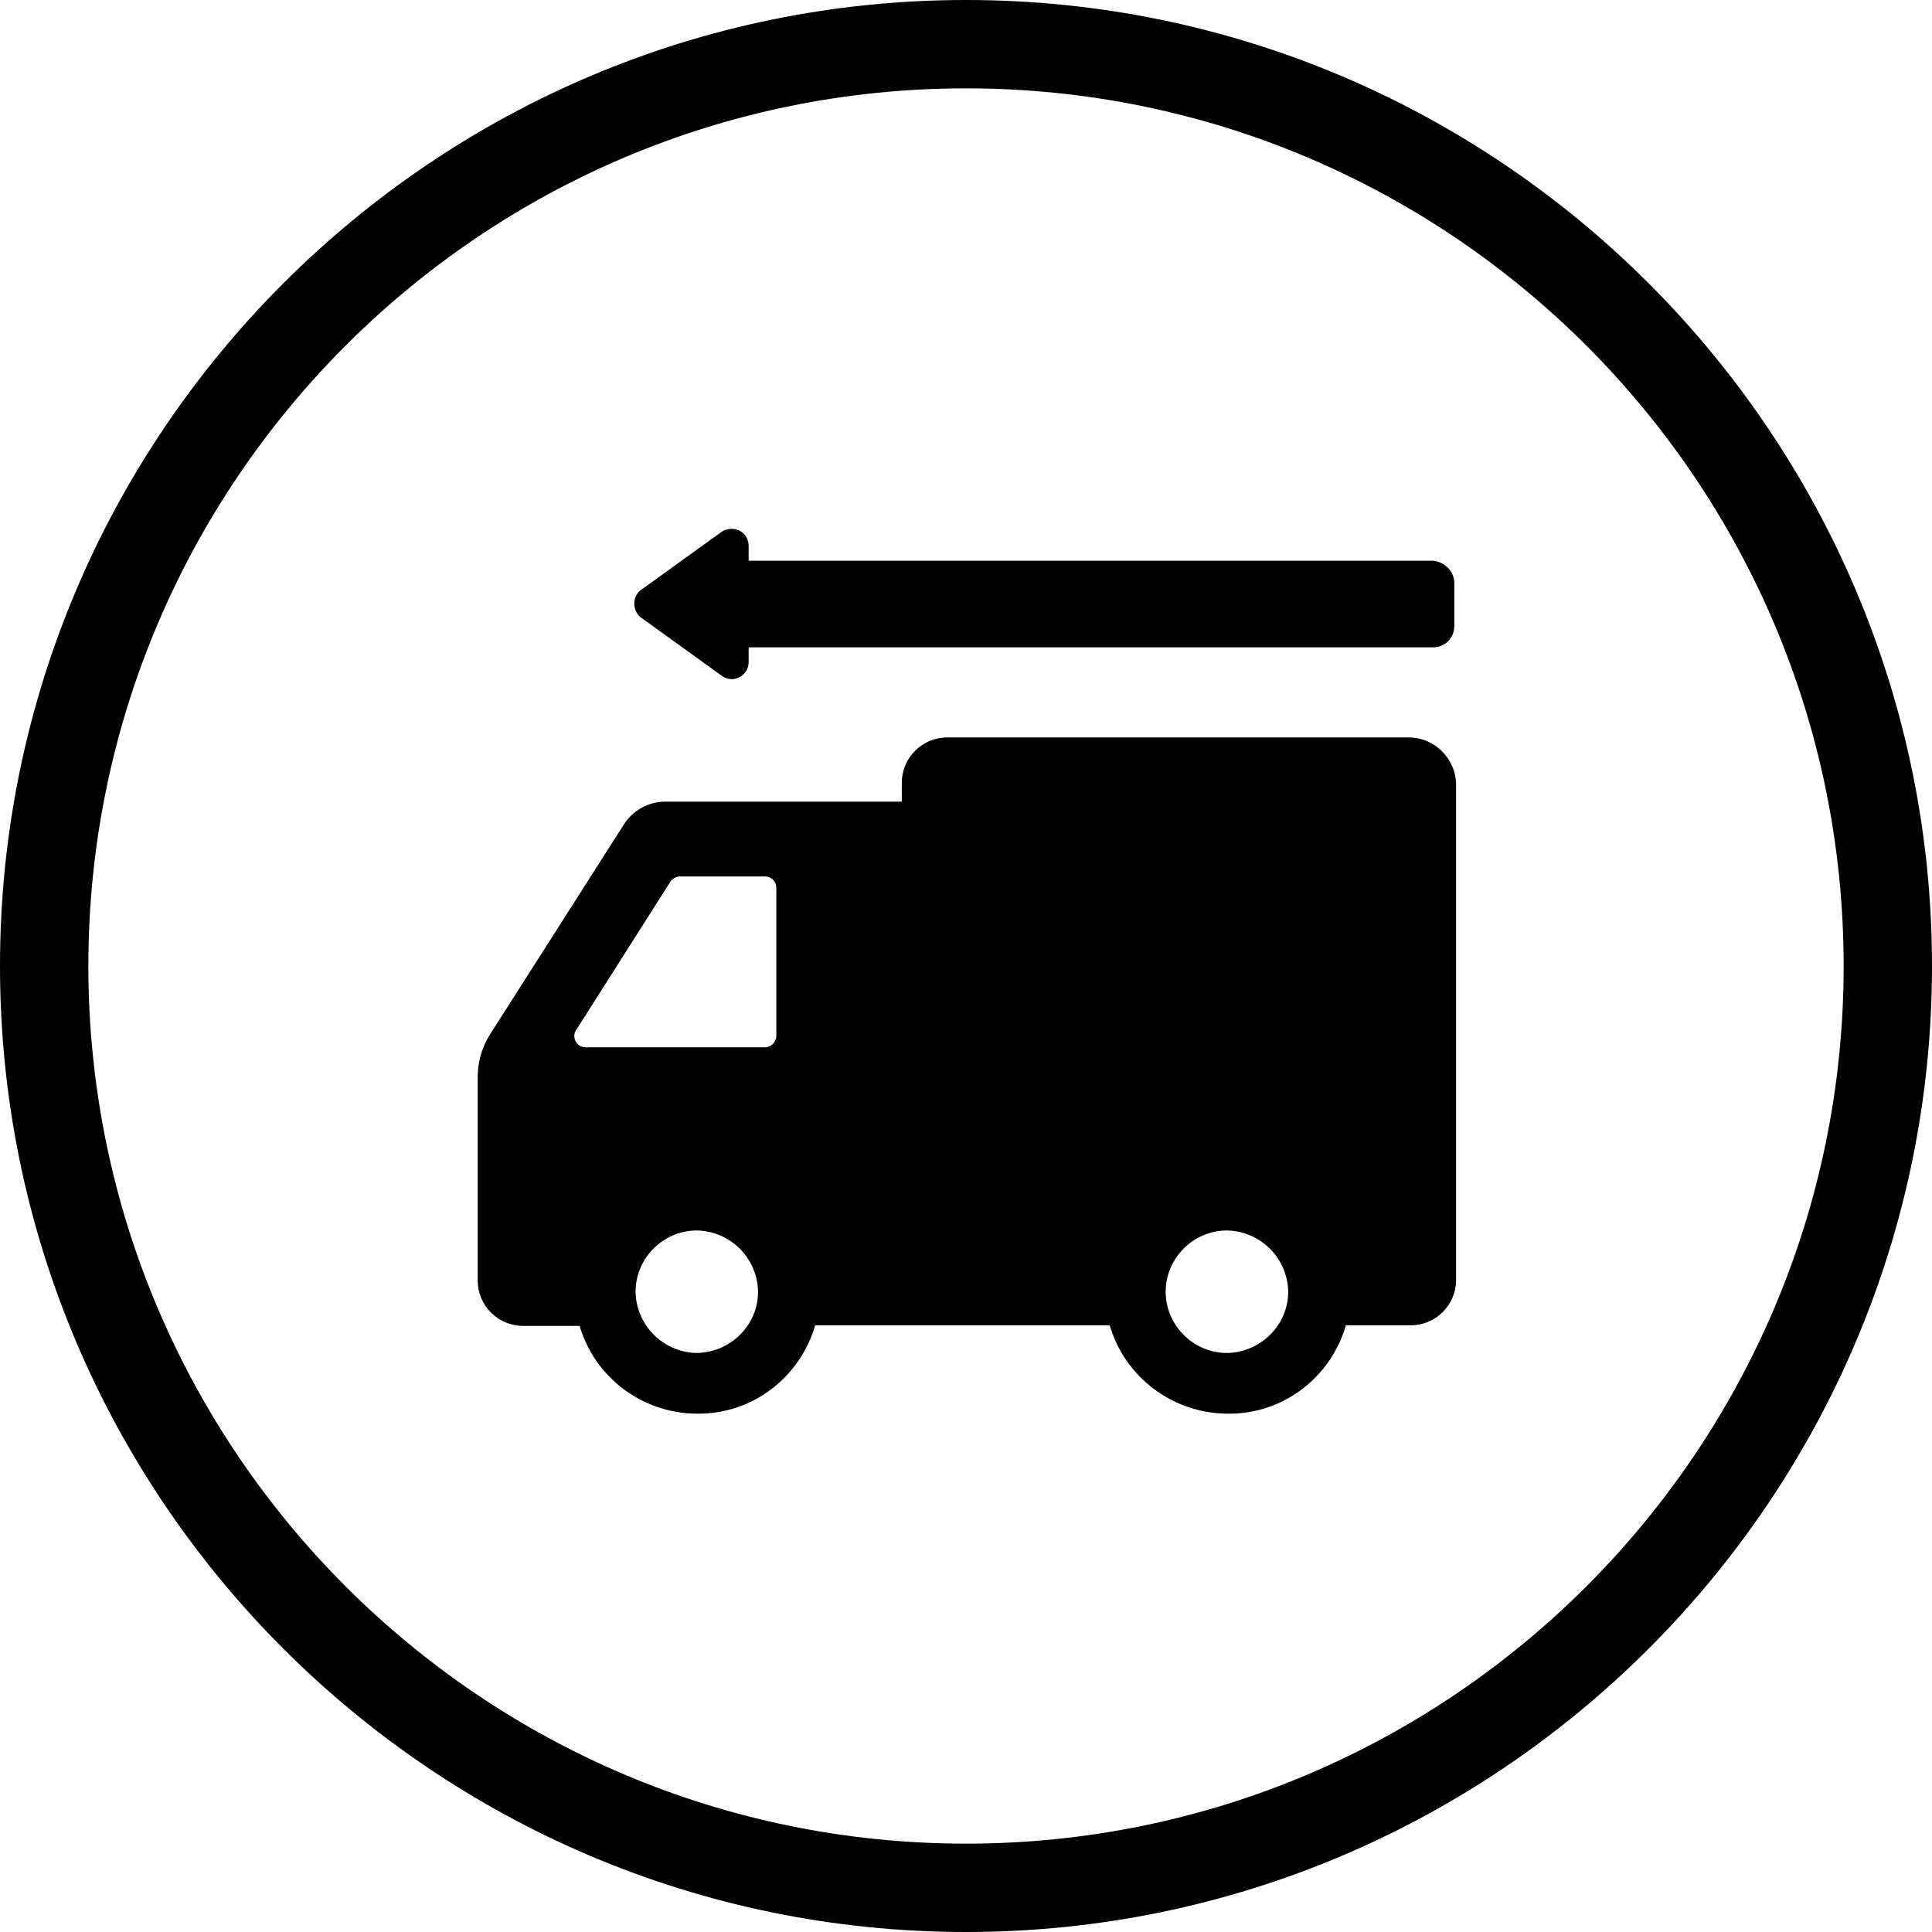
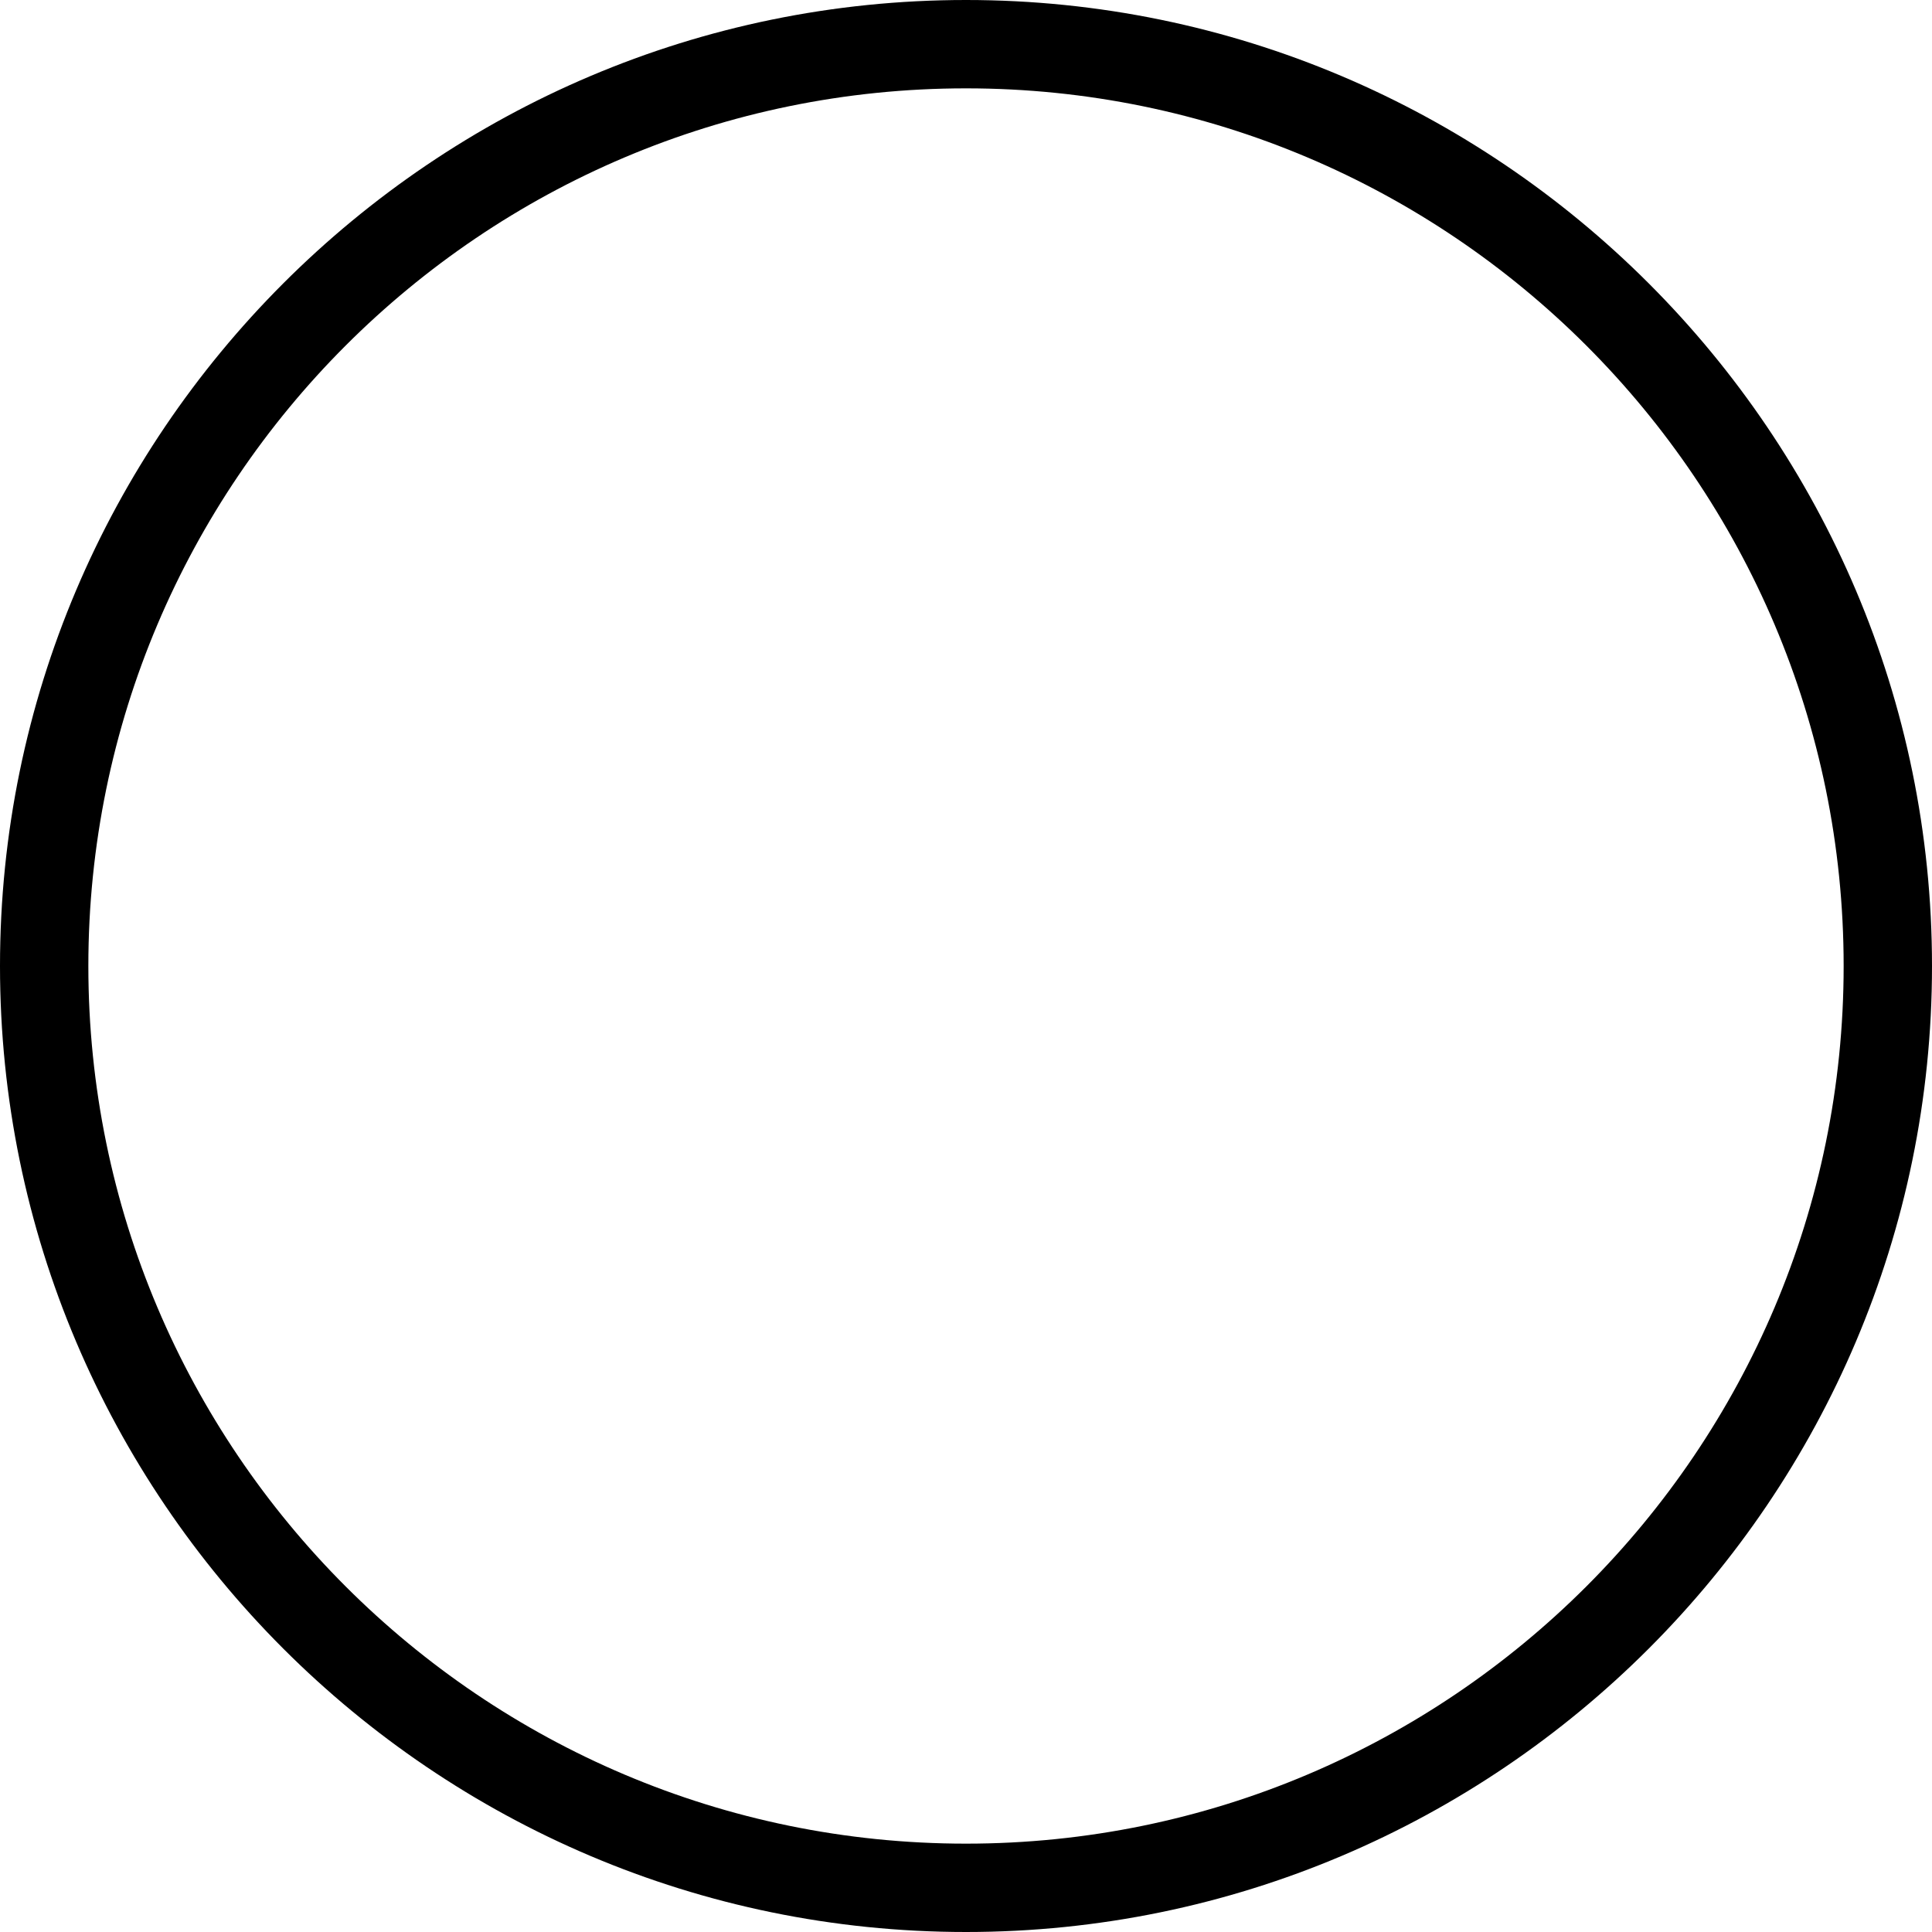
<svg xmlns="http://www.w3.org/2000/svg" version="1.1" id="Layer_1" x="0px" y="0px" viewBox="0 0 328 328" style="enable-background:new 0 0 328 328;" xml:space="preserve">
  <style type="text/css">
	.st0{display:none;}
	.st1{display:inline;}
	.st2{display:none;fill:none;}
</style>
  <path d="M164,328C73.6,328,0,254.4,0,164S73.6,0,164,0s164,73.6,164,164S254.4,328,164,328z M164,15C81.8,15,15,81.8,15,164  s66.8,149,149,149s149-66.8,149-149S246.2,15,164,15z" />
  <path class="st0" d="M228.3,166.8c24.6,4.6,40.1,12.8,40.1,21.9c0,14.6-47.4,27.4-104.9,27.4s-104-12.8-104-27.4  c0-9.1,15.5-17.3,40.1-21.9L107,123c1.8-11.9,9.1-21,20.1-21h73c11.9,0,19.2,9.1,21,21L228.3,166.8z" />
  <g class="st0">
    <g class="st1">
      <path d="M132.4,96.4h-20.6l-18.7,20.1c-2.7,3.3-4.1,7.4-4.1,11.6v23.2h66.3V128c0-4.2-1.5-8.3-4.1-11.6L132.4,96.4z" />
      <path d="M89,226.6c0,10.1,8.2,18.3,18.3,18.3H137c10.1,0,18.3-8.2,18.3-18.3v-29.7H89V226.6z" />
      <rect x="91.3" y="160.4" width="61.7" height="9.1" />
      <rect x="91.3" y="178.6" width="61.7" height="9.1" />
      <rect x="111.9" y="78.1" width="20.6" height="11.4" />
      <rect x="185" y="105.5" width="20.6" height="11.4" />
      <path d="M243.6,152.7l-23.6-23.6c-3.4-3.4-8.1-5.4-12.9-5.4H185c-7.6,0-13.7,6.1-13.7,13.7v89.1c0,10.1,7.5,18.3,17.6,18.3h41.9    c10.1,0,18.3-8.2,18.3-18.3v-61C249,160.8,247.1,156.1,243.6,152.7z M233.9,168.2c-0.9,0.9-2.1,1.3-3.2,1.3    c-1.2,0-2.3-0.4-3.2-1.3l-20.6-20.6c-1.8-1.8-1.8-4.7,0-6.5c1.8-1.8,4.7-1.8,6.5,0l20.6,20.6C235.7,163.5,235.7,166.4,233.9,168.2    z" />
    </g>
  </g>
  <g class="st0">
    <polygon class="st1" points="196.2,203.2 164,183.9 131.8,203.2 103.5,186.3 103.5,216.1 164,252.4 224.5,216.1 224.5,186.3  " />
    <polygon class="st1" points="220.8,141 192.5,124.1 164,106.9 135.5,124.1 107.2,141 135.5,158.2 164,175.4 192.5,158.2  " />
    <polygon class="st1" points="131.8,194.4 156.7,179.7 99.9,145.6 75,160.3  " />
    <polygon class="st1" points="253,160.3 228.1,145.6 171.3,179.7 196.2,194.4  " />
    <polygon class="st1" points="99.9,136.8 156.7,102.7 131.8,87.6 75,122  " />
    <polygon class="st1" points="228.1,136.8 253,122 196.2,87.6 171.3,102.7  " />
  </g>
  <path class="st0" d="M164,73c-50.9,0-92,41.1-92,92s41.1,92,92,92s92-41.1,92-92S214.9,73,164,73z M150.9,150.7  c7.2-7.2,18.8-7.2,26,0c4.9,4.9,6.3,11.9,4.7,18l40.9,53.6l-53.6-40.9c-6.1,1.6-13.1,0.2-18-4.7  C143.8,169.5,143.8,157.8,150.9,150.7z" />
-   <path d="M239.2,125.2h-78.4c-4.3,0-7.7,3.5-7.7,7.7l0,0v3.2h-40.2c-2.8,0-5.5,1.5-7,3.9l-22.7,35.6c-1.4,2.2-2.1,4.7-2.1,7.3v34.5  c0,4.2,3.4,7.7,7.7,7.7c0,0,0,0,0,0h9.6c2.6,8.8,10.7,14.9,20,14.9c9.3,0.1,17.4-6.1,20-15h50c2.6,8.9,10.8,15,20.1,15  c9.3,0.1,17.4-6.1,20-15h11c4.2,0,7.7-3.4,7.7-7.7c0,0,0,0,0,0v-84.4C247,128.7,243.5,125.2,239.2,125.2  C239.2,125.2,239.2,125.2,239.2,125.2z M118.3,229.7c-5.7-0.1-10.3-4.7-10.4-10.4c0-5.7,4.7-10.4,10.4-10.4  c5.7,0.1,10.3,4.7,10.4,10.4C128.7,225,124,229.6,118.3,229.7z M131.8,175.9c0,1-0.9,1.9-1.9,1.9H99.4c-1.1,0-1.9-0.9-1.9-1.9  c0-0.4,0.1-0.7,0.3-1l16-25.2c0.3-0.5,1-0.9,1.6-0.9h14.5c1.1,0,1.9,0.9,1.9,1.9V175.9z M208.3,229.7c-5.7,0-10.4-4.7-10.4-10.4  c0-5.7,4.7-10.4,10.4-10.4c5.7,0.1,10.3,4.7,10.4,10.4C218.7,225,214,229.6,208.3,229.7z M246.9,99v7.3c0,2-1.6,3.6-3.6,3.6l0,0  H127.1v2.5c0,1.6-1.3,2.9-2.9,2.9c-0.6,0-1.2-0.2-1.7-0.6l-13.6-9.8c-1.3-0.9-1.6-2.8-0.7-4.1c0.2-0.3,0.4-0.5,0.7-0.7l13.6-9.8  c1.3-0.9,3.2-0.6,4.1,0.7c0.3,0.5,0.5,1.1,0.5,1.7v2.5h116.2C245.3,95.4,246.9,97,246.9,99z" />
+   <path class="st0" d="M239.2,125.2h-78.4c-4.3,0-7.7,3.5-7.7,7.7l0,0v3.2h-40.2c-2.8,0-5.5,1.5-7,3.9l-22.7,35.6  c-1.4,2.2-2.1,4.7-2.1,7.3v34.5c0,4.2,3.4,7.7,7.7,7.7c0,0,0,0,0,0h9.6c2.6,8.8,10.7,14.9,20,14.9c9.3,0.1,17.4-6.1,20-15h50  c2.6,8.9,10.8,15,20.1,15c9.3,0.1,17.4-6.1,20-15h11c4.2,0,7.7-3.4,7.7-7.7c0,0,0,0,0,0v-84.4C247,128.7,243.5,125.2,239.2,125.2  C239.2,125.2,239.2,125.2,239.2,125.2z M118.3,229.7c-5.7-0.1-10.3-4.7-10.4-10.4c0-5.7,4.7-10.4,10.4-10.4  c5.7,0.1,10.3,4.7,10.4,10.4C128.7,225,124,229.6,118.3,229.7z M131.8,175.9c0,1-0.9,1.9-1.9,1.9H99.4c-1.1,0-1.9-0.9-1.9-1.9  c0-0.4,0.1-0.7,0.3-1l16-25.2c0.3-0.5,1-0.9,1.6-0.9h14.5c1.1,0,1.9,0.9,1.9,1.9V175.9z M208.3,229.7c-5.7,0-10.4-4.7-10.4-10.4  c0-5.7,4.7-10.4,10.4-10.4c5.7,0.1,10.3,4.7,10.4,10.4C218.7,225,214,229.6,208.3,229.7z M246.9,99v7.3c0,2-1.6,3.6-3.6,3.6l0,0  H127.1v2.5c0,1.6-1.3,2.9-2.9,2.9c-0.6,0-1.2-0.2-1.7-0.6l-13.6-9.8c-1.3-0.9-1.6-2.8-0.7-4.1c0.2-0.3,0.4-0.5,0.7-0.7l13.6-9.8  c1.3-0.9,3.2-0.6,4.1,0.7c0.3,0.5,0.5,1.1,0.5,1.7v2.5h116.2C245.3,95.4,246.9,97,246.9,99z" />
  <path class="st0" d="M159.4,151.8H90.9v30.5h68.5V151.8z M207.5,191.6v30.5H276v-30.5H207.5z M168.6,182.3h68.5v-30.5h-68.5V182.3z   M198.2,112h-68.5v30.5h68.5C198.2,142.5,198.2,112,198.2,112z M129.8,222.1h68.5v-30.5h-68.5V222.1z M52,222.1h68.5v-30.5H52V222.1  z" />
  <g class="st0">
    <path class="st1" d="M252,188h-46c-1.1,0-2,0.9-2,2v26c0,1.1-0.9,2-2,2h-76c-1.1,0-2-0.9-2-2v-26c0-1.1-0.9-2-2-2H76   c-1.1,0-2,0.9-2,2v56c0,1.1,0.9,2,2,2h176c1.1,0,2-0.9,2-2v-56C254,188.9,253.1,188,252,188z" />
    <path class="st1" d="M197.1,168.9c0.7,0.1,3-0.3,3.5-1.3l7.2-14c0.5-1,0.1-2.2-0.9-2.7L201,148c-1-0.5-1.9,0-2.1,1.1l-2.8,17.6   C195.9,167.8,196.4,168.8,197.1,168.9z" />
    <path class="st1" d="M205.1,177.9l2.2,1.6c0.9,0.7,2.4,0.8,3.4,0.3l19.1-9.4c1-0.5,1.4-1.7,0.8-2.6l-5.4-9.7   c-0.5-1-1.6-1.1-2.4-0.3l-17.8,17.6C204.2,176,204.2,177.2,205.1,177.9z" />
    <path class="st1" d="M102.7,164.8l20.6,11.5c1,0.5,2,0.3,2.4-0.6c0.3-0.9,0.7-3.9,0-4.8l-15.1-18.1c-0.7-0.8-1.8-0.8-2.4,0.1   l-6.2,9.3C101.5,163.1,101.8,164.3,102.7,164.8z" />
    <path class="st1" d="M132.1,164.9c0.4,1,2.2,1.6,2.7,1.5c0.6-0.1,1-1.1,1-2.2l-0.3-10.9c0-1.1-0.9-1.7-1.9-1.3l-3.6,1.3   c-1,0.4-1.6,1.5-1.2,2.6L132.1,164.9z" />
    <path class="st1" d="M176.7,206.3c-0.8,0.8-0.5,1.4,0.6,1.4h4.1c1.1,0,2-0.9,2-2v-4.1c0-1.1-0.6-1.4-1.4-0.6L176.7,206.3z" />
    <path class="st1" d="M146.3,207.7h10.4c1.1,0,2.6-0.6,3.4-1.4l22-22c0.8-0.8,1.4-2.3,1.4-3.4v-13.3c0-1.1-0.6-1.4-1.4-0.6   l-36.3,36.3c-0.8,0.8-1.4,2.1-1.4,2.9C144.3,207,145.2,207.7,146.3,207.7z" />
    <path class="st1" d="M145.7,150.7l36.3-36.3c0.8-0.8,1.4-2.3,1.4-3.4V70c0-1.1-0.9-2-2-2h-35.2c-1.1,0-2,0.9-2,2v80.1   C144.3,151.2,144.9,151.5,145.7,150.7z" />
    <path class="st1" d="M145.7,186.6l36.3-36.3c0.8-0.8,1.4-2.3,1.4-3.4v-15.3c0-1.1-0.6-1.4-1.4-0.6l-36.3,36.3   c-0.8,0.8-1.4,2.3-1.4,3.4V186C144.3,187.1,144.9,187.4,145.7,186.6z" />
  </g>
  <g class="st0">
    <polygon class="st1" points="117.1,233.2 213,233.2 191.8,172 138.2,172  " />
    <path class="st1" d="M194,115V87.2h4.5c4.8,0,8.7-3.8,8.7-8.6c0-4.8-3.9-8.6-8.7-8.6h-67c-4.8,0-8.7,3.8-8.7,8.6s3.9,8.6,8.7,8.6   h5.3V115L94,238.1v0.4c0,4.6,3,8.3,6.1,10.7c3.2,2.5,7.7,3.5,12,3.5h105.7c4.3,0,7.8-1,11-3.5c3.2-2.5,5.1-6.1,5.1-10.7v-0.5   L194,115z M109.1,238.6l42-123.5V87.2h28.6V115l41.7,123.6L109.1,238.6z" />
  </g>
  <rect x="44" y="50" class="st2" width="232" height="232" />
  <path class="st0" d="M229.1,162.4H259v-12.1H135.1H78.6c0,0-10.5,0.5-11.7,4c0,0-0.9,7.7,11,12l57.1,19.9v28.2h0  c0,0-2.6,14.7-11.8,14.7h-9.2v10.6h67.9h0.1h67.9v-10.6h-9.2c-9.2,0-11.8-14.7-11.8-14.7h0C229.1,214.4,229.1,162.4,229.1,162.4z" />
  <polygon class="st0" points="172,106.6 172,85.6 154.9,85.6 154.9,106.6 122.6,106.6 122.6,138.9 204.3,138.9 204.3,106.6 " />
  <polygon class="st0" points="110.7,139.2 74.1,139.2 74.1,131.8 110.7,131.8 " />
  <polygon class="st0" points="111.3,122.4 72.8,102.5 75.5,95.8 114.1,115.6 " />
  <polygon class="st0" points="252,139.2 215.5,139.2 215.5,131.8 252,131.8 " />
  <polygon class="st0" points="216.9,122.4 214.1,115.8 241.4,101.1 244.2,107.8 " />
  <polygon class="st0" points="111.3,103.1 94.9,84.1 99.7,79 116,98 " />
  <g class="st0">
    <path class="st1" d="M140.1,171.6C140.1,171.6,140.1,171.6,140.1,171.6c0-0.2-0.1-0.4-0.1-0.6c0,0,0,0,0,0l-30.8-14   c-0.3,2.5-0.6,5-0.6,7.5c0,13.2,4.6,25.3,12.3,34.9L140.1,171.6z" />
    <path class="st1" d="M164.2,189.9c-0.8,0-1.5,0-2.3-0.1l0,0l-23.9,24c7.9,4.3,16.9,6.7,26.4,6.7c7.4,0,14.4-1.5,20.9-4.1   L164.2,189.9C164.2,189.9,164.2,189.9,164.2,189.9z" />
    <path class="st1" d="M148.6,164.5c0,8.7,7.1,15.9,15.9,15.9c8.7,0,15.9-7.1,15.9-15.9c0-8.7-7.1-15.8-15.9-15.8   C155.7,148.6,148.6,155.7,148.6,164.5z" />
    <path class="st1" d="M149.3,144.1c0.3-0.2,0.6-0.5,0.9-0.7c0,0,0,0,0,0l3-33.7c-15.6,3.2-28.9,12.9-36.8,26.2L149.3,144.1   C149.3,144.1,149.3,144.1,149.3,144.1z" />
    <path class="st1" d="M187.9,174.2C187.9,174.2,187.9,174.2,187.9,174.2L204,204c10.1-10.1,16.4-24.1,16.4-39.5   c0-1.7-0.1-3.4-0.3-5.1L188.7,172C188.5,172.8,188.2,173.5,187.9,174.2z" />
    <path class="st1" d="M178.7,143.4c0.6,0.4,1.2,0.9,1.8,1.4c0,0,0,0,0,0l33.2-6.8c-7.8-14.4-21.6-25-38.1-28.3L178.7,143.4   C178.7,143.4,178.7,143.4,178.7,143.4z" />
    <path class="st1" d="M164.5,268.8c57.5,0,104.3-46.8,104.3-104.3c0-57.5-46.8-104.3-104.3-104.3c-57.5,0-104.3,46.8-104.3,104.3   C60.1,222,106.9,268.8,164.5,268.8z M164.5,99c36.1,0,65.5,29.4,65.5,65.5s-29.4,65.5-65.5,65.5S99,200.6,99,164.5   S128.4,99,164.5,99z" />
  </g>
+   <path class="st0" d="M164,63c-56.3,0-102,45.7-102,102s45.7,102,102,102s102-45.7,102-102S220.3,63,164,63z M222.4,194.4  c-2.7,2.7-7.4,0.8-7.4-3.1v-16.1h-34.5l-17.6,35.2c-1.7,3.5-5.3,5.6-9.1,5.6H113c-5.6,0-10.2-4.6-10.2-10.2  c0-5.6,4.6-10.2,10.2-10.2h34.5l15.3-30.6l-15.3-30.6H113c-5.6,0-10.2-4.6-10.2-10.2S107.4,114,113,114h40.8c3.9,0,7.4,2.2,9.1,5.6  l17.6,35.1H215v-16.1c0-3.9,4.7-5.8,7.4-3.1l22,26.3c1.7,1.7,1.7,4.4,0,6.1L222.4,194.4z" />
+   <g class="st0">
+     <path class="st1" d="M91.3,185.4h58.2v55.7h5.7v-61.5h-25.7V67h82.2v78.1h-40v96h5.1v-90.3h58.8v90.3h9.1c6.9,0,6.9,10.9,0,10.9   H82.1c-6.9,0-6.9-10.9,0-10.9h9.1V185.4z" />
+   </g>
+   <g class="st0">
+     <path class="st1" d="M213.9,170c3,8.6,12.5,13.1,21,10c8.6-3,13.1-12.5,10-21c-3-8.6-12.5-13.1-21-10c-4.7,1.7-8.4,5.4-10,10h-23   v-27.5c0-13.5,9.8-24.9,23.1-27c3.2,8.5,12.8,12.8,21.3,9.6c8.5-3.2,12.8-12.8,9.6-21.3c-3.2-8.5-12.8-12.8-21.3-9.6   c-4.7,1.8-8.3,5.6-9.9,10.4c-19.3,2.3-33.8,18.6-33.8,38v27.5h-33v-11c0-12.1-9.8-22-22-22H92c-12.1,0-22,9.8-22,22v33   c0,12.1,9.8,22,22,22h33c12.1,0,22-9.8,22-22v-11h33v27.5c0.1,19.4,14.6,35.7,33.8,38c2.8,8.6,12.1,13.3,20.7,10.5   c8.6-2.8,13.3-12.1,10.5-20.7c-2.8-8.6-12.1-13.3-20.7-10.5c-4.7,1.5-8.5,5.1-10.3,9.7c-13.3-2.1-23.1-13.6-23.1-27V170H213.9z" />
+   </g>
+   <g class="st0">
+     <path class="st1" d="M220.1,250.5c23.1,0,41.9-18.5,41.9-41.4s-18.8-41.4-41.9-41.4s-41.9,18.5-41.9,41.4S197,250.5,220.1,250.5z    M216.1,182.3c0-2.3,1.8-4.1,4.1-4.1c2.3,0,4.1,1.8,4.1,4.1v20.3c0,1.5,1,2.5,2.5,2.5h14.7c2.3,0,4.1,1.8,4.1,4.1   c0,2.3-1.8,4.1-4.1,4.1h-20.6c-2.8,0-4.8-2.3-4.8-4.8V182.3z" />
+     <path class="st1" d="M200.8,77.5c-1.8,0-3,1.5-3,3.3v36.3c0,1.8,1.5,3.3,3,3.3c1.8,0,3-1.5,3-3.3V81   C203.9,79,202.6,77.5,200.8,77.5z" />
+     <path class="st1" d="M111.5,77.5c-1.8,0-3,1.5-3,3.3v36.3c0,1.8,1.5,3.3,3,3.3c1.8,0,3-1.5,3-3.3V81   C114.6,79,113.3,77.5,111.5,77.5z" />
+     <path class="st1" d="M170.7,209.2c0-26.9,22.3-49,49.5-49c2.3,0,4.8,0.3,7.1,0.5c1.8,0.3,3.3-1,3.3-3v-53.8c0-3-2.3-5.6-5.1-5.6   h-12.7c-1.3,0-2.3,1-2.3,2.5v16c0,5.3-3.6,10.1-8.4,10.7c-5.6,0.5-10.4-4.1-10.4-10.1v-16.7c0-1.3-1-2.5-2.3-2.5h-66.2   c-1.3,0-2.3,1-2.3,2.5v16c0,5.3-3.6,10.1-8.4,10.7c-5.6,0.5-10.4-4.1-10.4-10.1v-16.5c0-1.3-1-2.5-2.3-2.5H87.2   c-2.8,0-5.1,2.5-5.1,5.6v128.9c0,3,2.3,5.6,5.1,5.6H175c2.3,0,3.8-2.5,2.5-4.3C173.2,226.4,170.7,218,170.7,209.2z M194,143.2   c0-0.8,0.5-1.5,1.3-1.5h17.3c0.8,0,1.3,0.5,1.3,1.5v12.9c0,0.8-0.5,1.5-1.3,1.5h-17.3c-0.8,0-1.3-0.5-1.3-1.5V143.2z M118.4,218   c0,0.8-0.5,1.5-1.3,1.5H99.9c-0.8,0-1.3-0.5-1.3-1.5v-12.9c0-0.8,0.5-1.5,1.3-1.5h17.3c0.8,0,1.3,0.5,1.3,1.5V218z M118.4,187.1   c0,0.8-0.5,1.5-1.3,1.5H99.9c-0.8,0-1.3-0.8-1.3-1.5v-12.9c0-0.8,0.5-1.5,1.3-1.5h17.3c0.8,0,1.3,0.5,1.3,1.5V187.1z M118.4,156.1   c0,0.8-0.5,1.5-1.3,1.5H99.9c-0.8,0-1.3-0.5-1.3-1.5v-12.9c0-0.8,0.5-1.5,1.3-1.5h17.3c0.8,0,1.3,0.5,1.3,1.5V156.1z M166.1,218   c0,0.8-0.5,1.5-1.3,1.5h-17.3c-0.8,0-1.3-0.5-1.3-1.5v-12.9c0-0.8,0.5-1.5,1.3-1.5h17.3c0.8,0,1.3,0.5,1.3,1.5V218z M166.1,187.1   c0,0.8-0.5,1.5-1.3,1.5h-17.3c-0.8,0-1.3-0.8-1.3-1.5v-12.9c0-0.8,0.5-1.5,1.3-1.5h17.3c0.8,0,1.3,0.5,1.3,1.5V187.1z M166.1,156.1   c0,0.8-0.5,1.5-1.3,1.5h-17.3c-0.8,0-1.3-0.5-1.3-1.5v-12.9c0-0.8,0.5-1.5,1.3-1.5h17.3c0.8,0,1.3,0.5,1.3,1.5V156.1z" />
+   </g>
+   <path class="st0" d="M208.2,148l-18.1,22.6c1.3,8.7-4.8,16.9-13.6,18.1c-8.7,1.3-16.9-4.8-18.1-13.6s4.8-16.9,13.6-18.1  c1.5-0.2,3-0.2,4.6,0l22.6-18.1c2.8-2.2,6.8-1.8,9.1,1C210.1,142.3,210.1,145.6,208.2,148L208.2,148z M246.2,116  c1.7-1.7,2.9-3.8,3.2-6.2c0.8-5.6-3.1-10.8-8.8-11.6c-0.9-0.1-1.8-0.1-2.7,0c-2.4,0.4-4.6,1.5-6.2,3.3l-8.5,8.5  c-11.2-8.8-24.6-14.4-38.7-16.2V86h7.5c5.4,0.1,9.9-3.9,10.7-9.2c0.6-5.7-3.6-10.7-9.2-11.2c-0.3,0-0.7,0-1,0h-35.8  c-5.4-0.1-10,3.9-10.7,9.2c-0.6,5.7,3.6,10.7,9.2,11.2c0.3,0,0.7,0,1,0h7.8v7.7c-13.3,1.8-26,6.8-36.8,14.8  c-4.6,3.3-5.5,9.8-2.2,14.3c3.3,4.6,9.8,5.5,14.3,2.2c26.3-19.4,63.3-13.8,82.7,12.5s13.8,63.3-12.5,82.7  c-19.6,14.4-45.9,15.4-66.5,2.5c-4.9-2.8-11.2-1.1-14,3.8c-2.6,4.6-1.4,10.4,2.9,13.5c16.2,10.3,35.6,14.3,54.5,11.4  c38.5-6,67-38.9,67.5-77.8c0.3-17.7-5.5-35.1-16.3-49.1L246.2,116z M82.9,168.1c-4.5-0.2-8.4,3.3-8.6,7.8c-0.2,4.5,3.3,8.4,7.8,8.6  c0.3,0,0.5,0,0.8,0h47.3c4.5,0.2,8.4-3.3,8.6-7.8c0.2-4.5-3.3-8.4-7.8-8.6c-0.3,0-0.5,0-0.8,0H82.9z M149,147.1  c0-4.5-3.7-8.2-8.2-8.2H93.5c-4.5-0.2-8.4,3.3-8.6,7.8c-0.2,4.5,3.3,8.4,7.8,8.6c0.3,0,0.5,0,0.8,0h47.3  C145.3,155.3,149,151.6,149,147.1z M119.7,213.7c4.5,0.2,8.4-3.3,8.6-7.8c0.2-4.5-3.3-8.4-7.8-8.6c-0.3,0-0.5,0-0.8,0H72.4  c-4.5-0.2-8.4,3.3-8.6,7.8c-0.2,4.5,3.3,8.4,7.8,8.6c0.3,0,0.5,0,0.8,0H119.7z" />
+   <g class="st0">
+     <path class="st1" d="M153.9,146.9c-2.9,2.8-5.6,5.9-8.1,9.1v-9.1H153.9z" />
+     <path class="st1" d="M145.8,59.2v36c10.3-0.1,20.4-0.7,30.1-1.8c-1.4-3.7-2.9-7.2-4.6-10.4C164.3,69.2,155.3,60.9,145.8,59.2z" />
+     <path class="st1" d="M183.6,128.4c-7.8,2.8-15.1,6.7-21.7,11.6h-16.1v-37.9c11.1-0.1,21.9-0.8,32.4-2.1   C180.9,108.8,182.7,118.3,183.6,128.4z" />
+     <path class="st1" d="M225.3,125c-4.6-0.8-9.4-1.3-14.3-1.3c-7.1,0-14,0.9-20.6,2.6c-1-9.6-2.7-18.7-5.2-27.2   c9.1-1.3,17.8-3.1,25.9-5.2C217.9,103.3,222.7,113.8,225.3,125z" />
+     <path class="st1" d="M164.6,61.8c4.8,4.5,9.1,10.5,12.9,17.9c2,4,3.9,8.2,5.5,12.7c8.1-1.1,15.9-2.6,23.4-4.5   c-1.2-1.4-2.5-2.8-3.9-4.2C191.8,73.1,178.8,65.7,164.6,61.8z" />
+     <path class="st1" d="M73.5,194c8.1-2.1,16.7-3.9,25.7-5.2c-3.7-12.7-5.8-27-6.1-41.8H57.3C57.9,164.1,63.5,180.3,73.5,194z" />
+     <path class="st1" d="M138.9,102.1c-11.2-0.1-22.2-0.8-32.8-2.1c-3.7,12-5.8,25.7-6.1,40h38.9V102.1z" />
+     <path class="st1" d="M138.9,146.9v19.9c-3.2,6-5.7,12.4-7.3,19.1c-8.7,0.3-17.2,0.9-25.4,1.9c-3.7-12.3-5.8-26.3-6.1-40.9H138.9z" />
+     <path class="st1" d="M138.9,59.1c-9.6,1.5-18.7,9.8-25.9,23.8c-1.7,3.3-3.2,6.7-4.6,10.4c9.9,1.1,20.1,1.8,30.5,1.9V59.1z" />
+     <path class="st1" d="M106.8,79.7c3.8-7.3,8.1-13.3,12.8-17.8c-14,3.9-26.9,11.3-37.4,21.9c-1.4,1.4-2.7,2.7-3.9,4.2   c7.3,1.8,15,3.3,23.1,4.4C102.9,87.9,104.8,83.7,106.8,79.7z" />
+     <path class="st1" d="M57.4,140h35.7c0.3-14.5,2.4-28.5,6.1-40.9c-9-1.3-17.6-3-25.7-5.2C63.7,107.3,58.1,123.2,57.4,140z" />
+     <path class="st1" d="M131.9,226.4c-7-3.6-13.5-10.9-18.9-21.4c-1.7-3.3-3.2-6.7-4.6-10.4c7.1-0.8,14.4-1.4,21.8-1.7   c-0.6,4.1-1,8.3-1,12.6C129.2,212.7,130.1,219.7,131.9,226.4z" />
+     <path class="st1" d="M119.7,226c-4.7-4.5-9.1-10.5-12.9-17.8c-2-3.9-3.9-8.2-5.5-12.7c-8,1.1-15.8,2.6-23.1,4.4   c1.3,1.4,2.6,2.8,3.9,4.2C92.8,214.7,105.6,222.1,119.7,226z" />
+   </g>
+   <path class="st0" d="M269.5,208.5c-2.4-0.6-4.4-1-4.4-1l-5-1.1c-2.2-0.5-3.9-0.9-3.9-0.9c0,0,0,0,0,0c0-3.5-0.4-6.8-1.1-10.1  c-0.8-3.4-1.8-5.9-1.8-5.9c-0.8-2-0.1-4.8,1.6-6.2l4-3.2c0,0,1.6-1.3,3.6-2.8c2-1.6,2.1-4.6,0.4-6.8c-1.7-2.2-4.5-5.7-6.3-7.9  c-1.7-2.2-4.7-2.7-6.7-1.1c-2,1.6-3.6,2.8-3.6,2.8l-4,3.2c-1.7,1.4-4.6,1.5-6.4,0.2c0,0-2.2-1.6-5.3-3.1c-3-1.5-5.7-2.2-5.7-2.2  c-2.1-0.6-3.9-2.9-3.9-5.1v-5.1c0,0,0-2.1,0-4.6s-2.3-4.6-5-4.6c-2.8,0-7.3,0-10.1,0s-5,2.1-5,4.6c0,2.5,0,4.6,0,4.6v5.1  c0,2.2-1.7,4.5-3.9,5.1c0,0-2.7,0.8-5.7,2.2c-3.1,1.5-5.3,3.1-5.3,3.1c-1.8,1.3-4.7,1.2-6.4-0.2l-4-3.2c0,0-1.6-1.3-3.6-2.8  c-2-1.6-5-1.1-6.7,1.1h0c-1.7,2.2-4.5,5.7-6.3,7.9c-1.7,2.2-1.5,5.2,0.4,6.8c2,1.6,3.6,2.8,3.6,2.8l4,3.2c1.7,1.4,2.4,4.2,1.6,6.2  c0,0-1,2.5-1.8,5.9c-0.7,3.2-1.1,6.6-1.1,10.1c0,0,0,0,0,0c0,0-1.8,0.4-3.9,0.9l-5,1.1c0,0-2,0.5-4.4,1c-2.4,0.6-3.9,3.2-3.3,5.9  c0.6,2.7,1.6,7.1,2.2,9.8v0c0.6,2.7,3.1,4.4,5.6,3.9c2.4-0.6,4.4-1,4.4-1l5-1.1c2.2-0.5,4.8,0.7,5.9,2.6c0,0,1.3,2.4,3.5,5.1  c2.1,2.7,4.2,4.5,4.2,4.5c1.6,1.5,2.2,4.3,1.3,6.3l-2.2,4.6c0,0-0.9,1.8-2,4.1c-1.1,2.3,0.1,5.1,2.6,6.3c2.5,1.2,6.6,3.2,9.1,4.4v0  c2.5,1.2,5.4,0.3,6.5-1.9c1.1-2.3,2-4.1,2-4.1l2.2-4.6c1-2,3.5-3.3,5.7-2.9c0,0,2.6,0.5,6.1,0.5c3.5,0,6.1-0.5,6.1-0.5  c2.2-0.4,4.7,0.9,5.7,2.9l2.2,4.6c0,0,0.9,1.8,2,4.1c1.1,2.3,4,3.1,6.5,1.9c2.5-1.2,6.6-3.2,9.1-4.4h0c2.5-1.2,3.6-4,2.6-6.3  c-1.1-2.3-2-4.1-2-4.1l-2.2-4.6c-1-2-0.4-4.8,1.3-6.3c0,0,2.1-1.8,4.2-4.5c2.1-2.6,3.5-5.1,3.5-5.1c1.1-1.9,3.7-3.1,5.9-2.6l5,1.1  c0,0,2,0.5,4.4,1c2.4,0.6,4.9-1.2,5.6-3.9c0.6-2.7,1.6-7.1,2.2-9.8C273.5,211.8,272,209.1,269.5,208.5z M211,230.3  c-13.7,0-24.8-11.1-24.8-24.8c0-13.7,11.1-24.8,24.8-24.8c13.7,0,24.8,11.1,24.8,24.8C235.8,219.2,224.7,230.3,211,230.3z" />
+   <g class="st0">
+     <path class="st1" d="M163.4,266.9c56.9,0,102.9-46.1,102.9-102.9S220.3,61.1,163.4,61.1S60.5,107.1,60.5,164   S106.6,266.9,163.4,266.9z M220.3,205.3c0,11.5,0,12.5,0,12.5h-48.9c0-0.1,0-1.1,0-12.5c0-13.3,14.4-13.5,14.4-13.5h20.1   C205.9,191.8,220.3,192.1,220.3,205.3z M210,172.2c0,7.8-6.3,14.2-14.2,14.2c-7.8,0-14.2-6.3-14.2-14.2c0-7.8,6.3-14.2,14.2-14.2   C203.7,158,210,164.4,210,172.2z M163.4,90.8c7.8,0,14.2,6.3,14.2,14.2c0,7.8-6.3,14.2-14.2,14.2c-7.8,0-14.2-6.3-14.2-14.2   C149.3,97.1,155.6,90.8,163.4,90.8z M139,138c0-13.3,14.4-13.5,14.4-13.5h20.1c0,0,14.4,0.2,14.4,13.5c0,11.5,0,12.5,0,12.5H139   C139,150.5,139,149.5,139,138z M131,158c7.8,0,14.2,6.3,14.2,14.2c0,7.8-6.3,14.2-14.2,14.2c-7.8,0-14.2-6.3-14.2-14.2   C116.9,164.4,123.2,158,131,158z M106.6,205.3c0-13.3,14.4-13.5,14.4-13.5h20.1c0,0,14.4,0.2,14.4,13.5c0,11.5,0,12.5,0,12.5h-48.9   C106.6,217.8,106.6,216.8,106.6,205.3z" />
+   </g>
+   <g class="st0">
+     <g transform="translate(-219, -196)" class="st1">
+       <g transform="translate(212, 192)">
+         <path d="M216.4,268.4h13.4v-14.7c25-2.1,36.2-16.8,36.2-33.4c0-21.9-18.9-28.2-36.2-32.6v-28.2c8.2,1.6,16.2,5.4,22.5,11.6     l11-14.2c-8.7-8.2-20-13.4-33.6-14.8v-15.2h-13.4v15c-21.5,1.8-35.2,15-35.2,31.6c0,21.2,18,27.2,35.2,31.5v31.6     c-12-1.8-21.7-8-27.9-14.7l-11,14.8c8.8,9,21.7,15.7,38.9,17V268.4z M247.5,221.2c0,6-5.1,12.2-17.7,13.7v-26.5     C239.8,210.9,247.5,214.3,247.5,221.2z M201.2,172.5c0-7.4,6.8-12.7,17.7-13.9v26.5C208.6,182.4,201.2,179.1,201.2,172.5z" />
+       </g>
+     </g>
+   </g>
+   <path class="st0" d="M211.2,64.9c-0.6-2.3-3.8-2.9-4.9-0.6L197,80l-27.5,4.6l-8.7-26.4l9.3-15.6c1.2-2-0.6-4.6-2.9-4.1  c-10.1,2.3-19.4,8.7-24.6,18.8c-6.4,11.6-5.5,25.8,1.2,36.5l-50.4,83.1c-13.6-1.2-27.5,5.2-35.3,18c-5.5,9-6.7,19.4-4.1,29  c0.6,2.3,3.8,2.9,4.9,0.6l9.3-15.6l27.5-4.6l8.7,26.4L95,246.3c-1.2,2,0.6,4.6,2.9,4.1c10.1-2.3,19.4-8.7,24.6-18.8  c6.1-11.3,5.5-24.9-0.6-35.6l51.3-84.3c13.3,0.9,26.7-5.8,33.9-18C212.6,84.6,213.8,74.2,211.2,64.9z" />
</svg>
